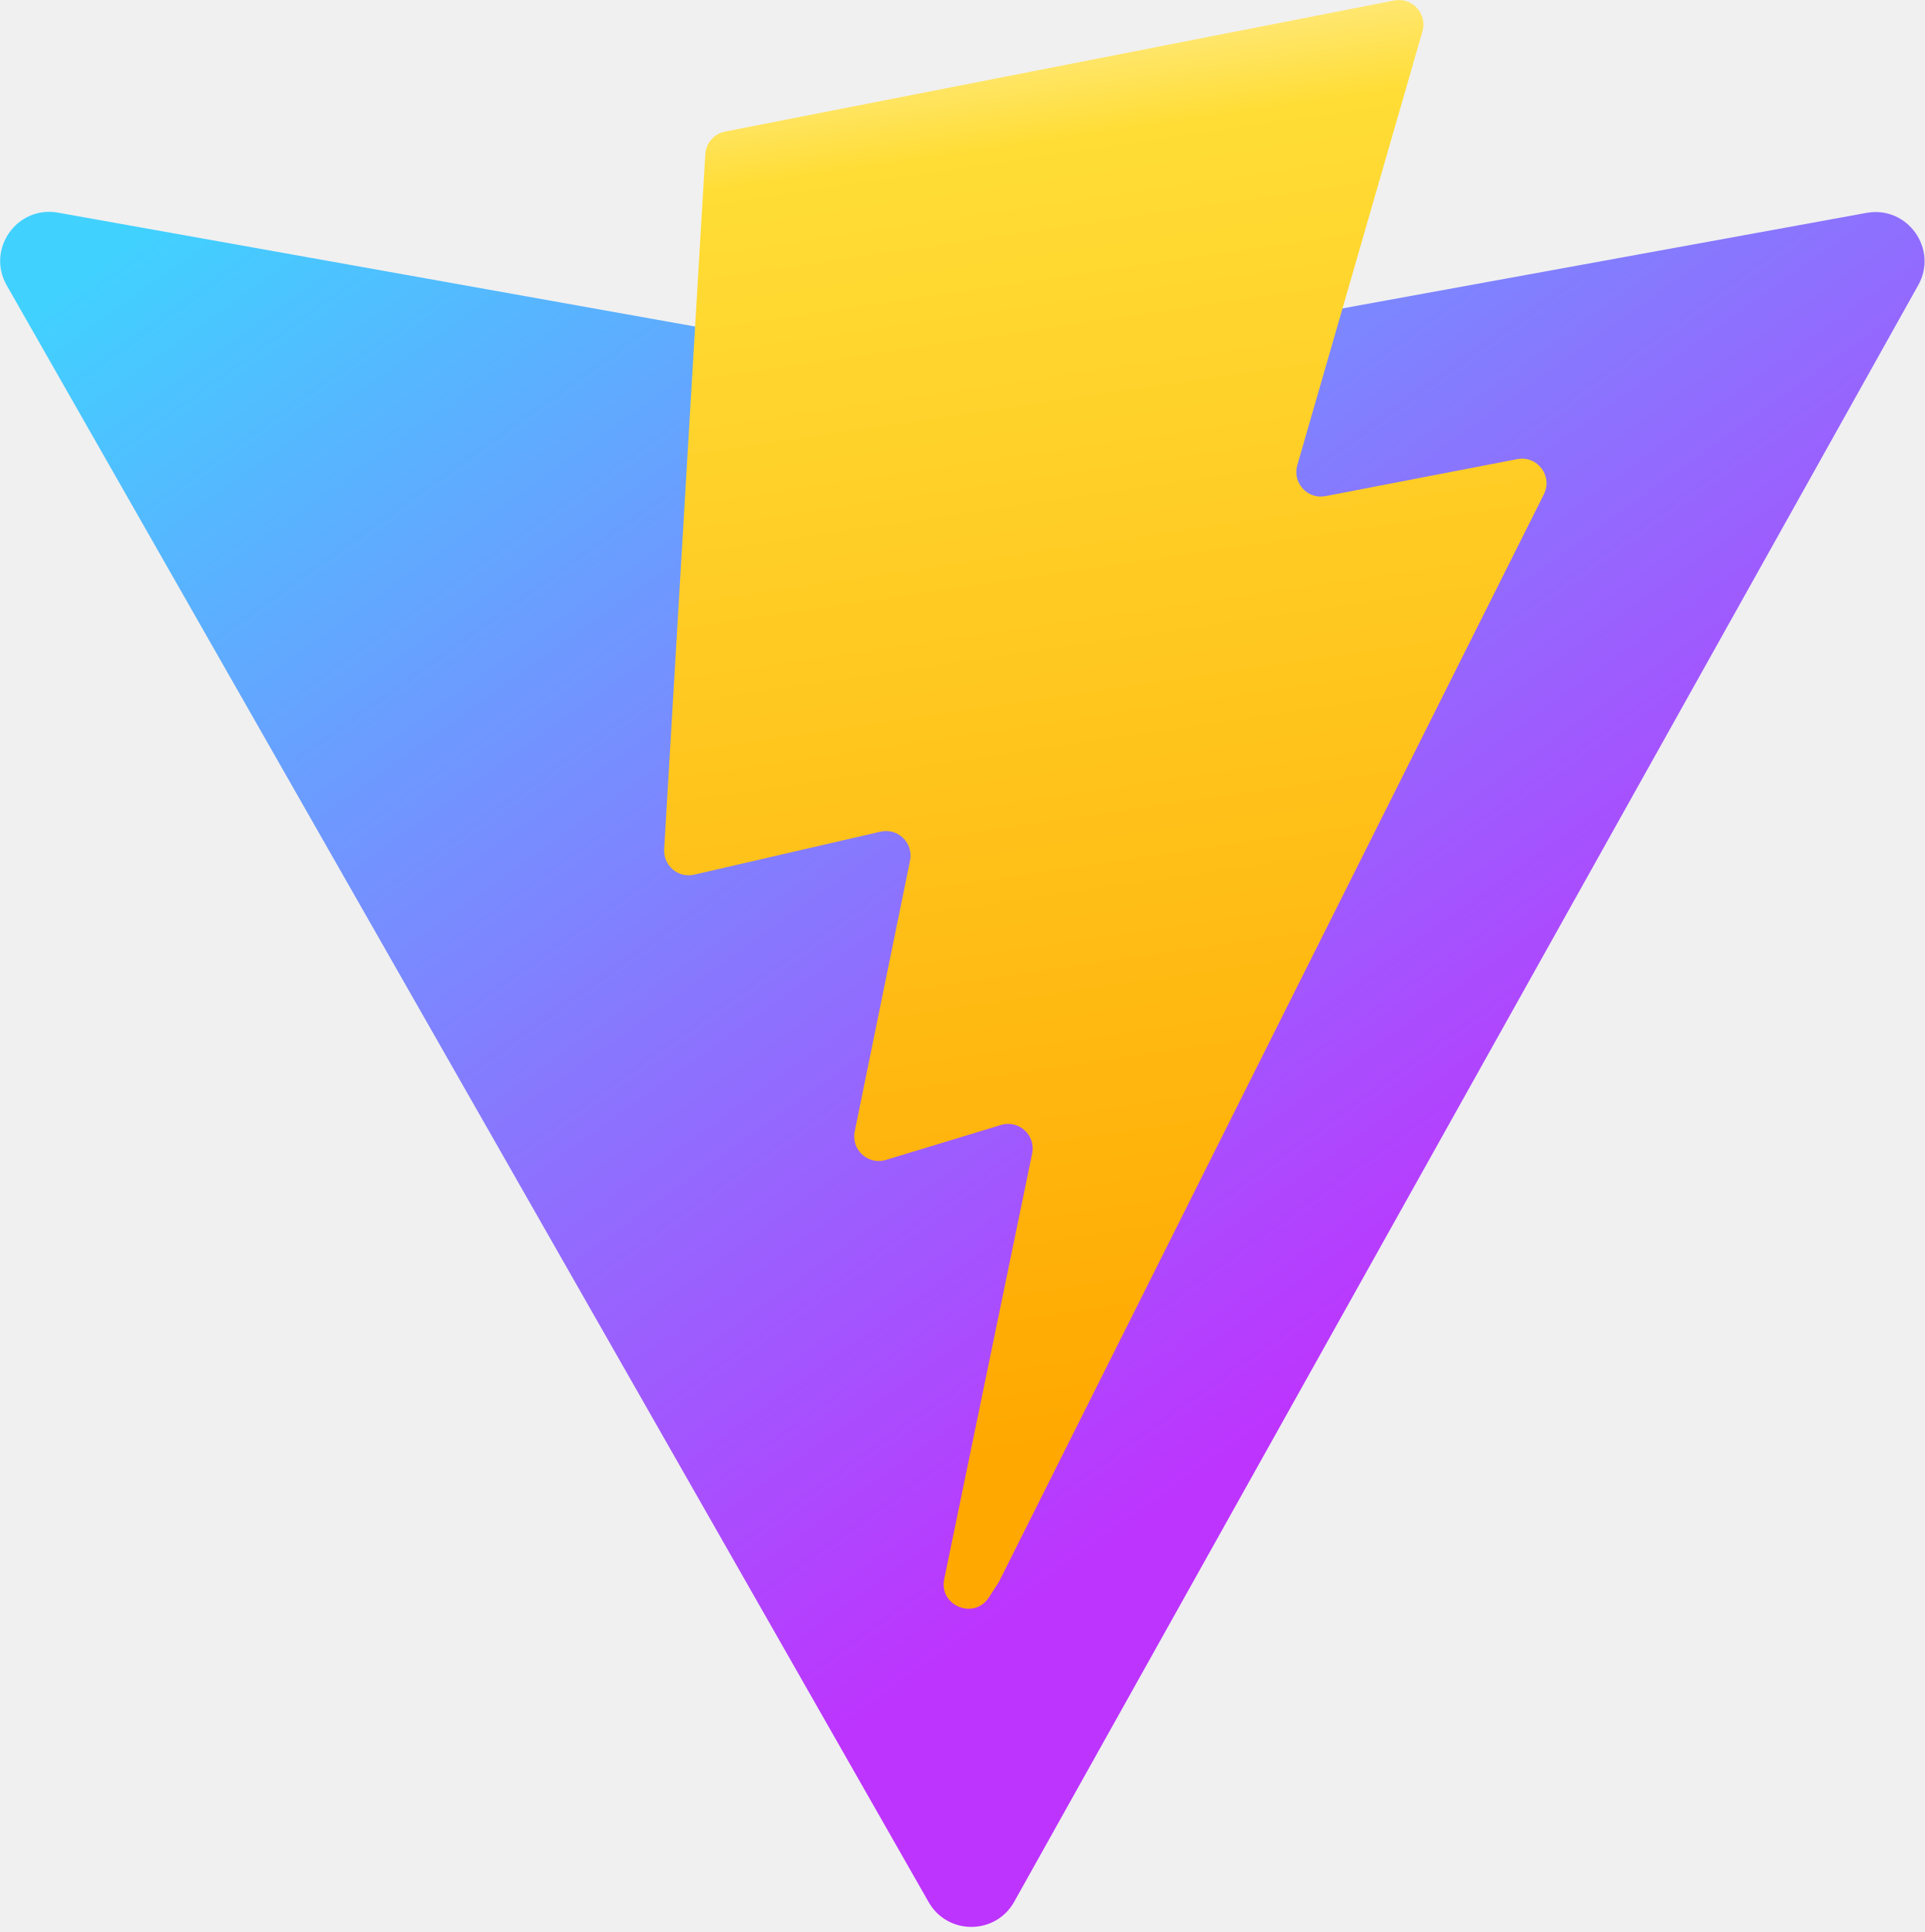
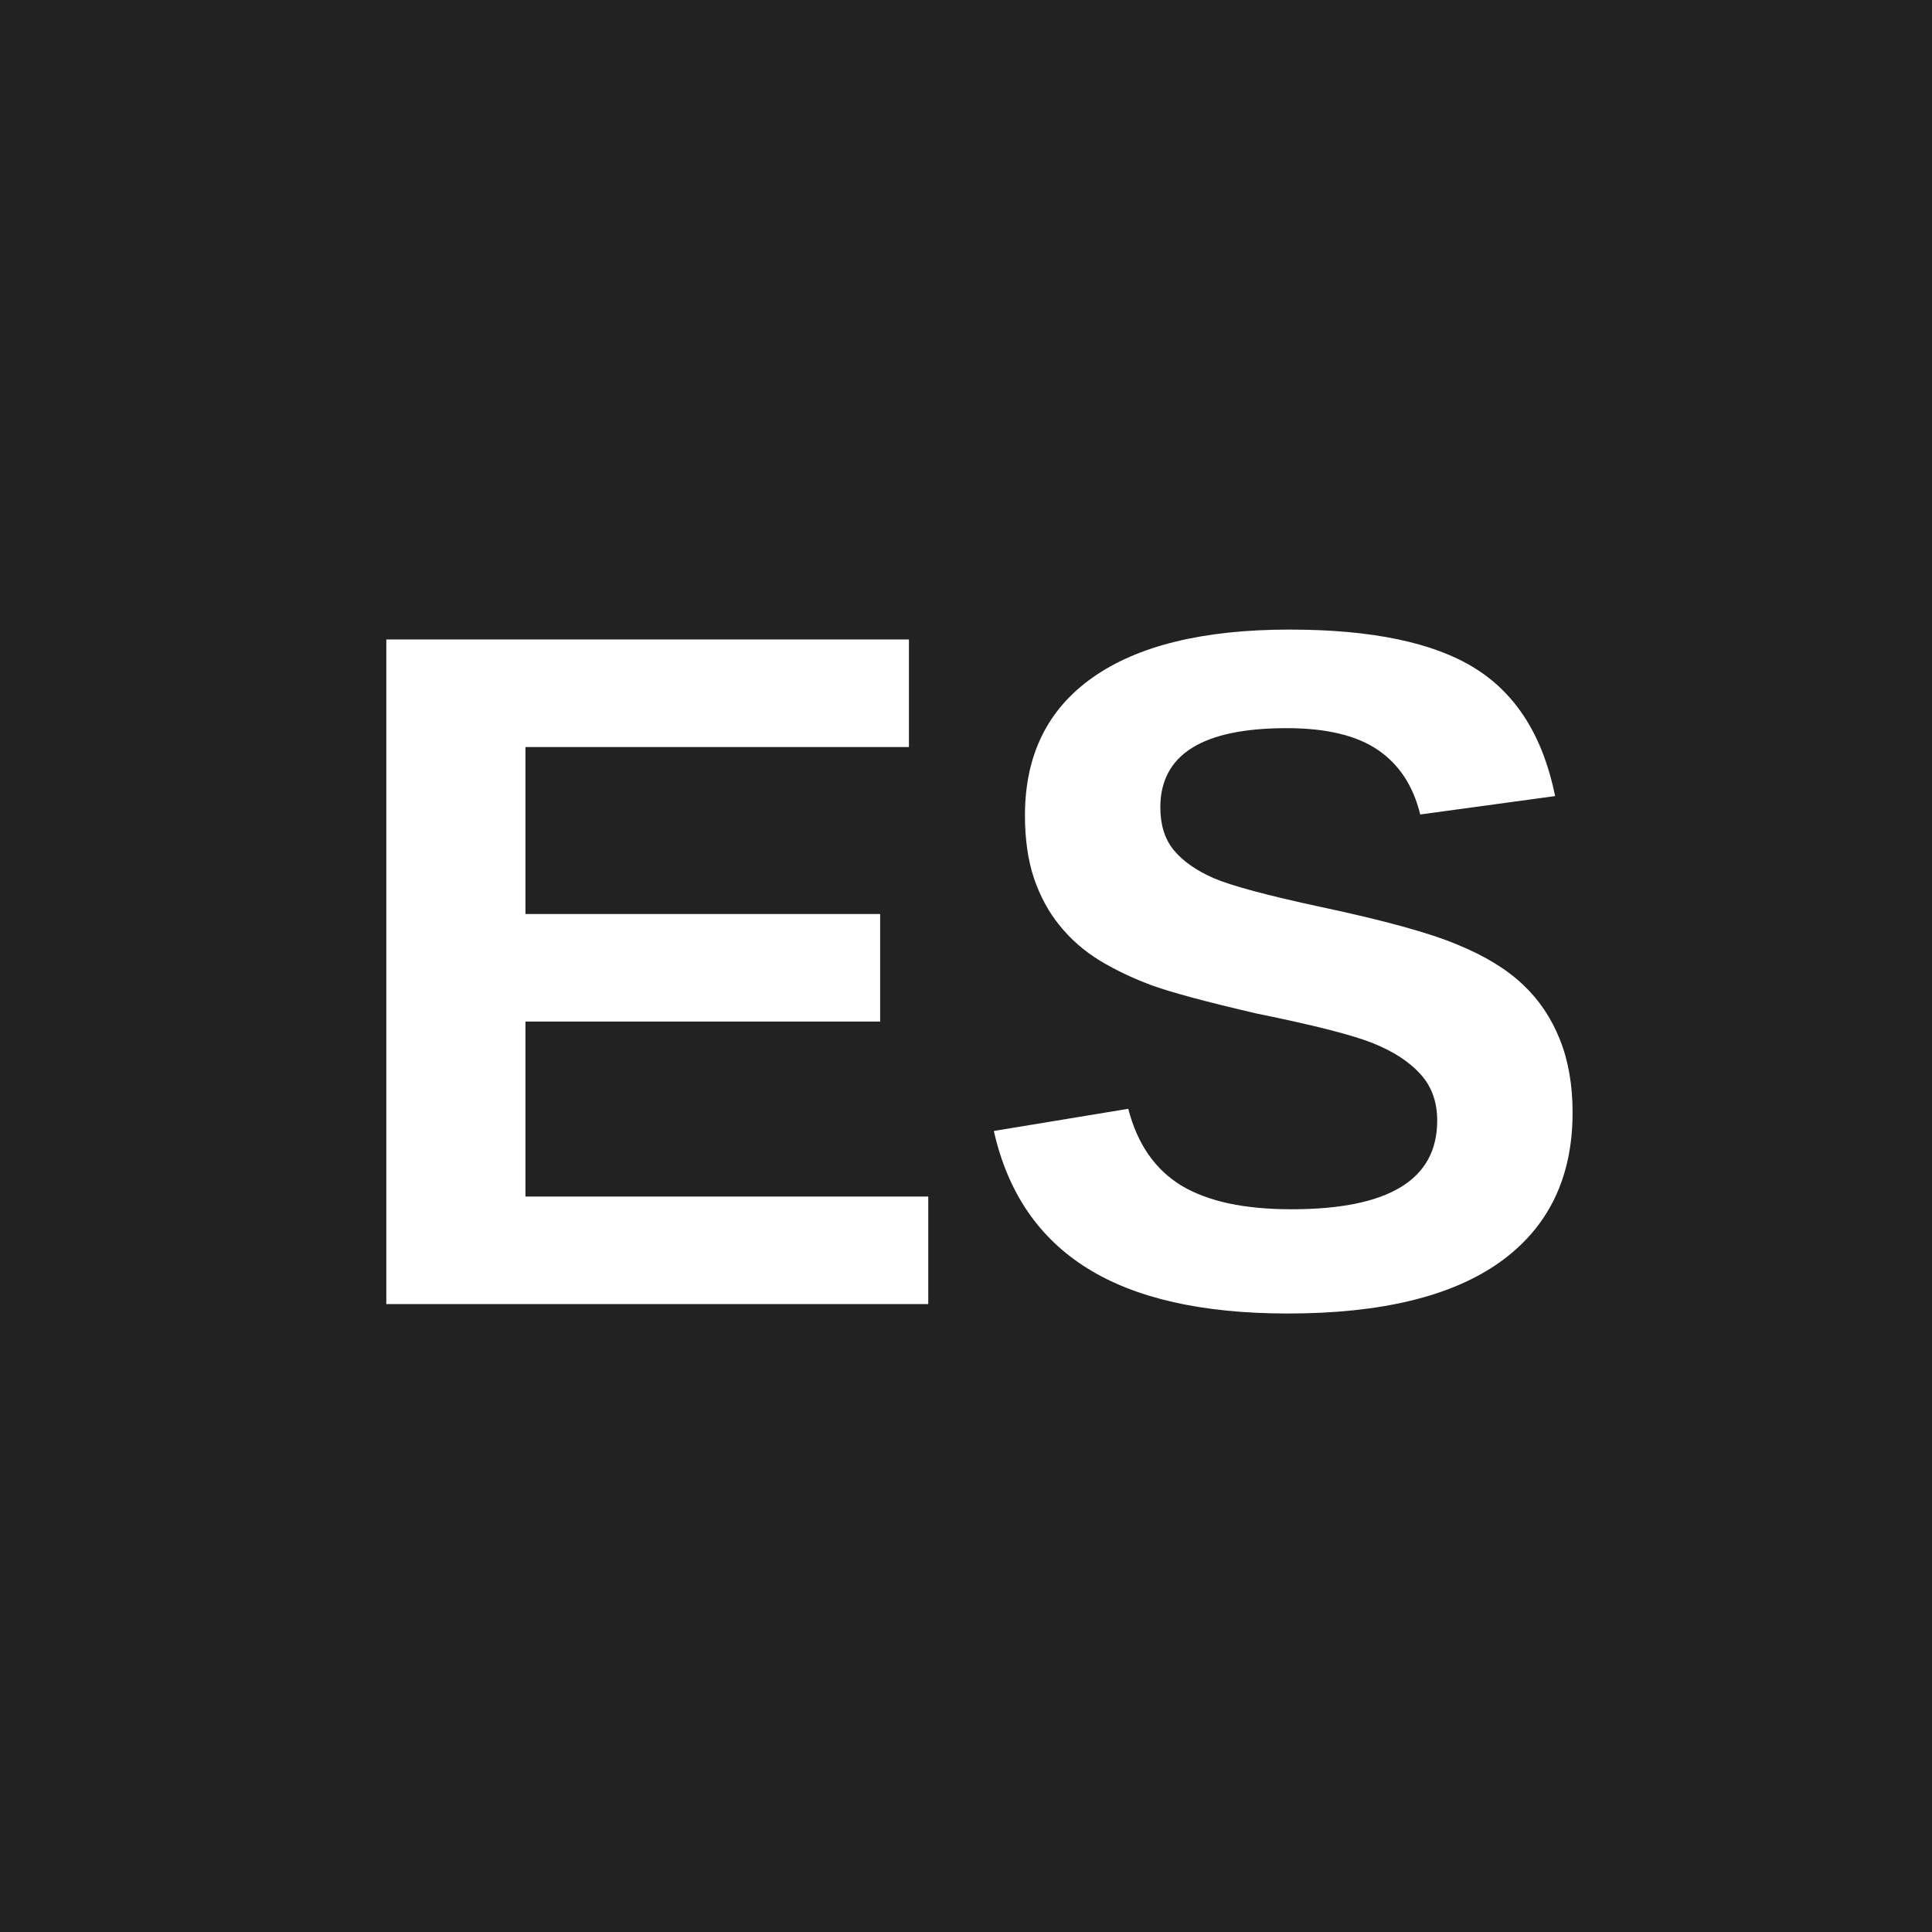
- <svg xmlns="http://www.w3.org/2000/svg" aria-hidden="true" role="img" class="iconify iconify--logos" width="31.88" height="32" preserveAspectRatio="xMidYMid meet" viewBox="0 0 256 257">
-   <defs>
-     <linearGradient id="IconifyId1813088fe1fbc01fb466" x1="-.828%" x2="57.636%" y1="7.652%" y2="78.411%">
-       <stop offset="0%" stop-color="#41D1FF" />
-       <stop offset="100%" stop-color="#BD34FE" />
-     </linearGradient>
-     <linearGradient id="IconifyId1813088fe1fbc01fb467" x1="43.376%" x2="50.316%" y1="2.242%" y2="89.03%">
-       <stop offset="0%" stop-color="#FFEA83" />
-       <stop offset="8.333%" stop-color="#FFDD35" />
-       <stop offset="100%" stop-color="#FFA800" />
-     </linearGradient>
-   </defs>
-   <path fill="url(#IconifyId1813088fe1fbc01fb466)" d="M255.153 37.938L134.897 252.976c-2.483 4.44-8.862 4.466-11.382.048L.875 37.958c-2.746-4.814 1.371-10.646 6.827-9.67l120.385 21.517a6.537 6.537 0 0 0 2.322-.004l117.867-21.483c5.438-.991 9.574 4.796 6.877 9.62Z" />
-   <path fill="url(#IconifyId1813088fe1fbc01fb467)" d="M185.432.063L96.44 17.501a3.268 3.268 0 0 0-2.634 3.014l-5.474 92.456a3.268 3.268 0 0 0 3.997 3.378l24.777-5.718c2.318-.535 4.413 1.507 3.936 3.838l-7.361 36.047c-.495 2.426 1.782 4.5 4.151 3.78l15.304-4.649c2.372-.72 4.652 1.36 4.15 3.788l-11.698 56.621c-.732 3.542 3.979 5.473 5.943 2.437l1.313-2.028l72.516-144.72c1.215-2.423-.88-5.186-3.54-4.672l-25.505 4.922c-2.396.462-4.435-1.77-3.759-4.114l16.646-57.705c.677-2.35-1.37-4.583-3.769-4.113Z" />
+ <svg xmlns="http://www.w3.org/2000/svg" width="64" height="64" viewBox="0 0 64 64">
+   <rect width="64" height="64" fill="#222" />
+   <text x="50%" y="50%" text-anchor="middle" dy=".35em" font-size="32" font-family="Arial, Helvetica, sans-serif" fill="#fff" font-weight="bold">ES</text>
</svg>
